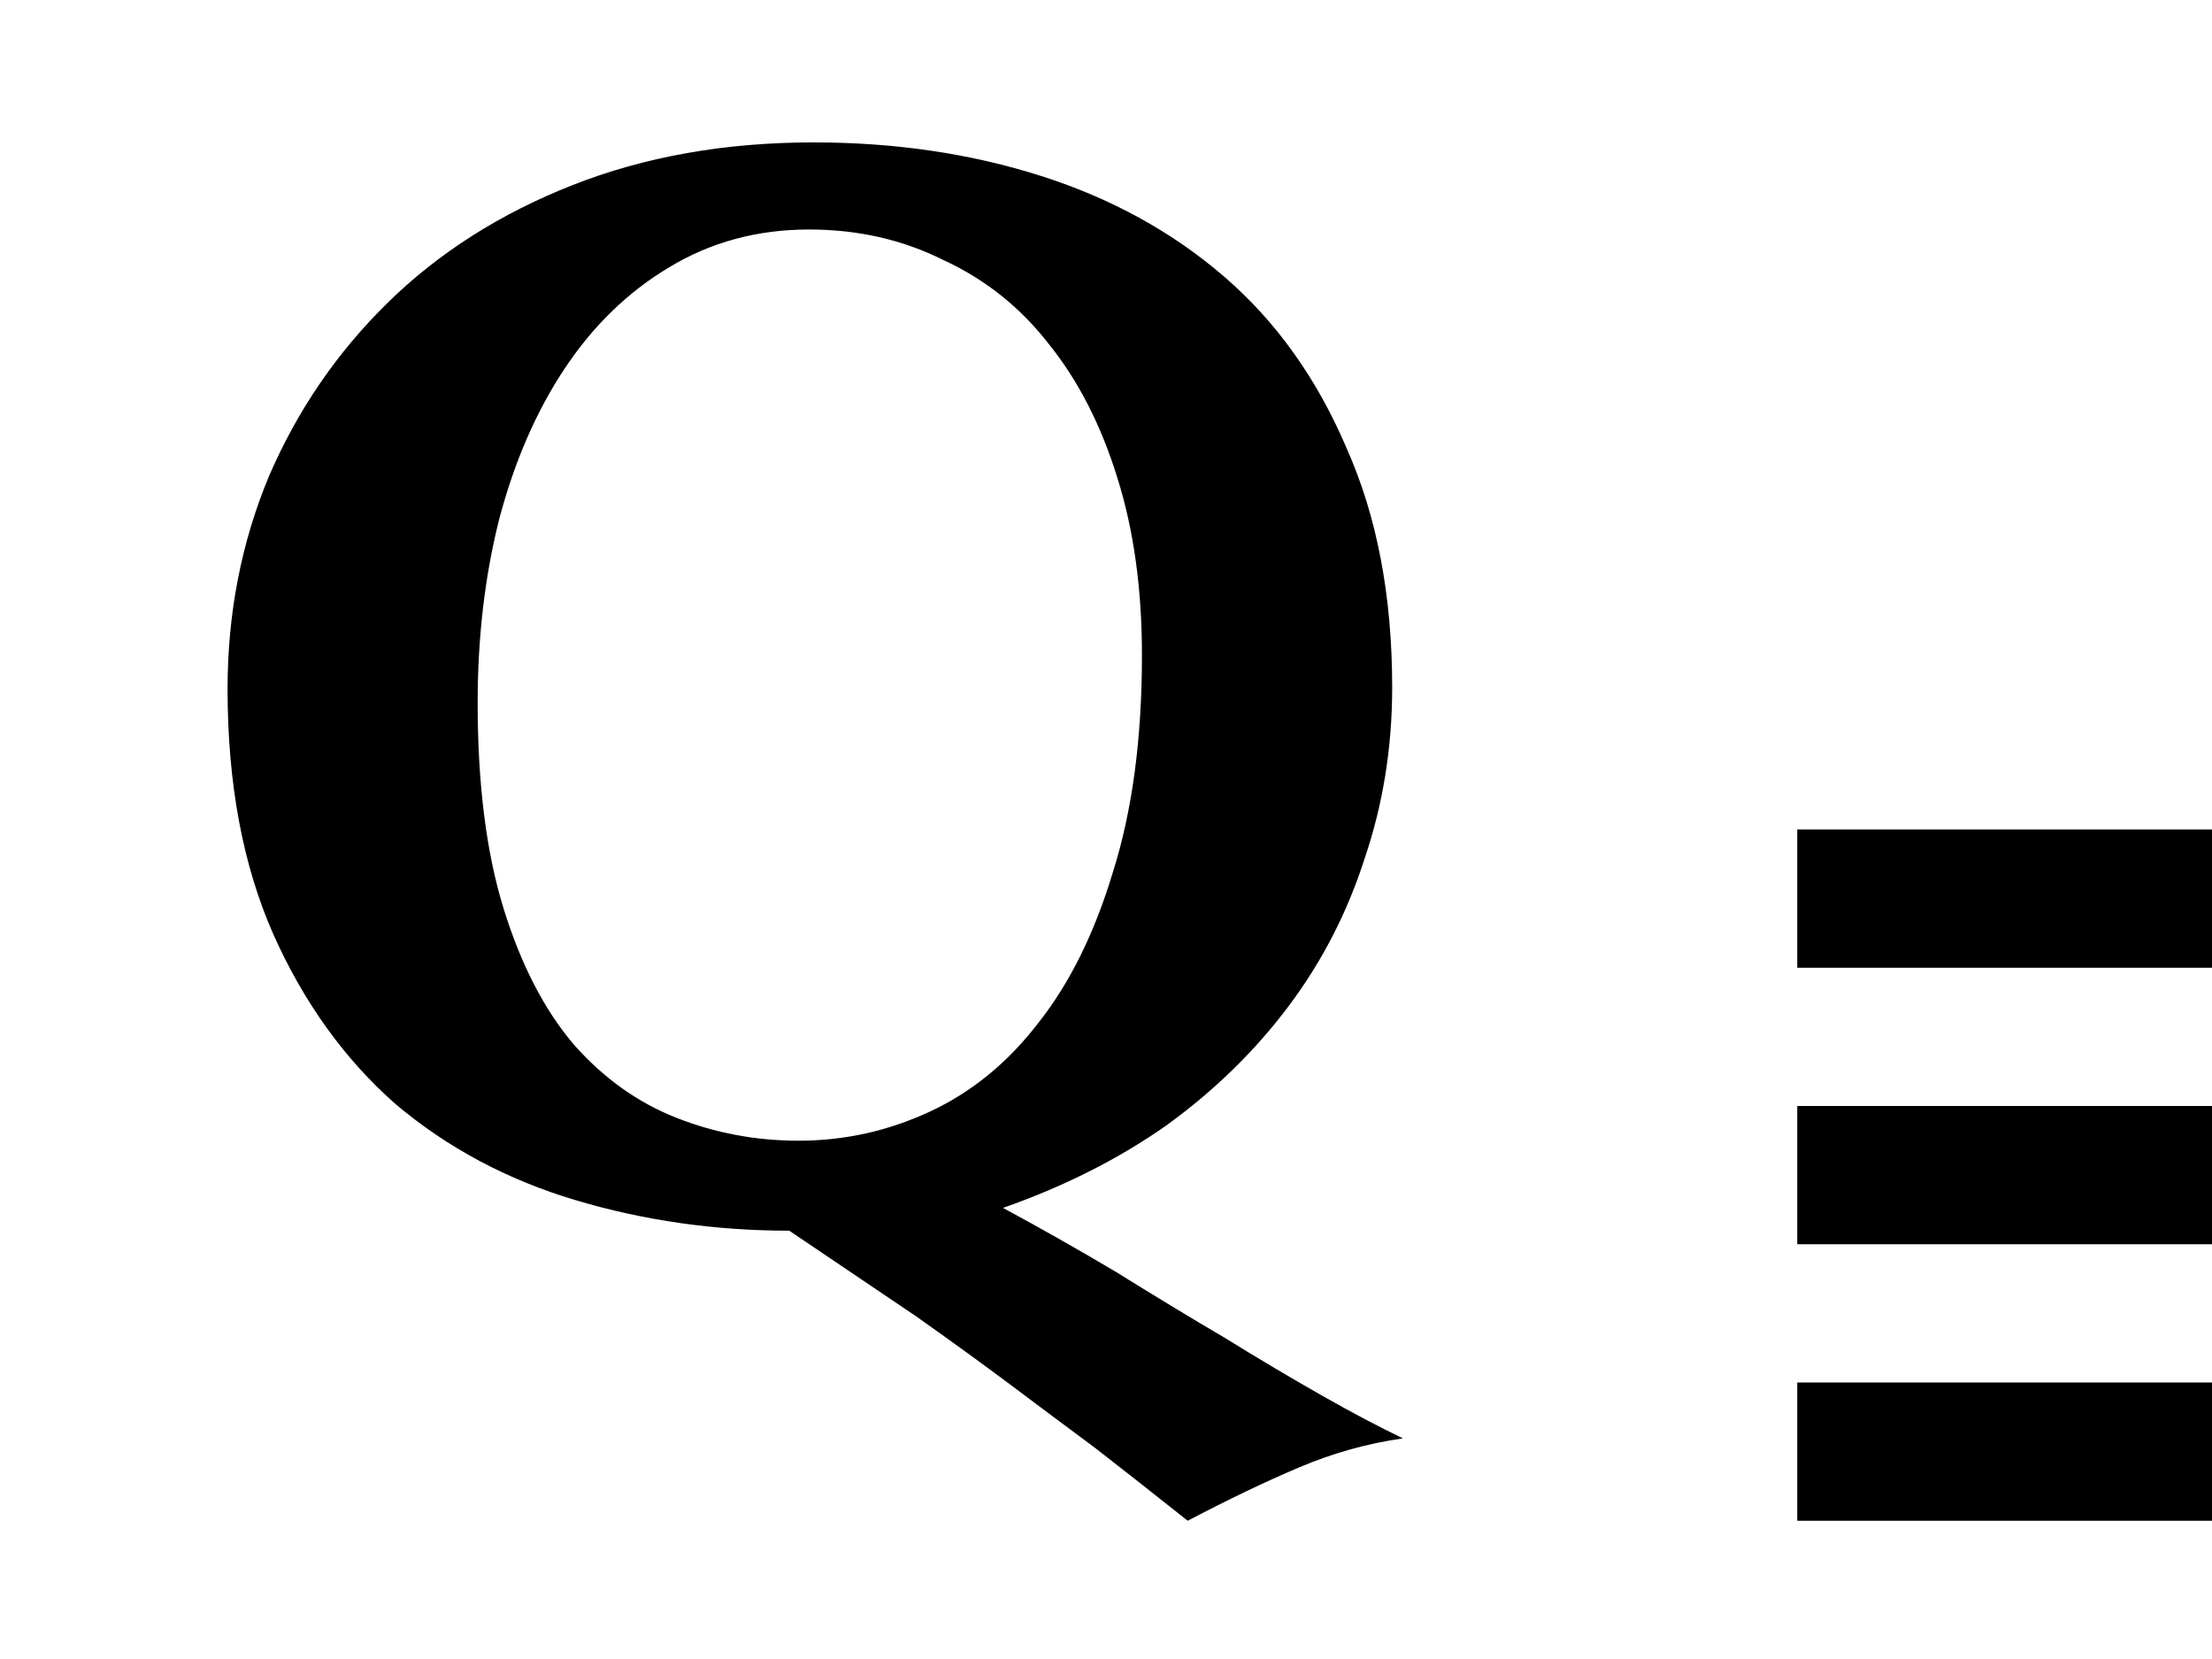
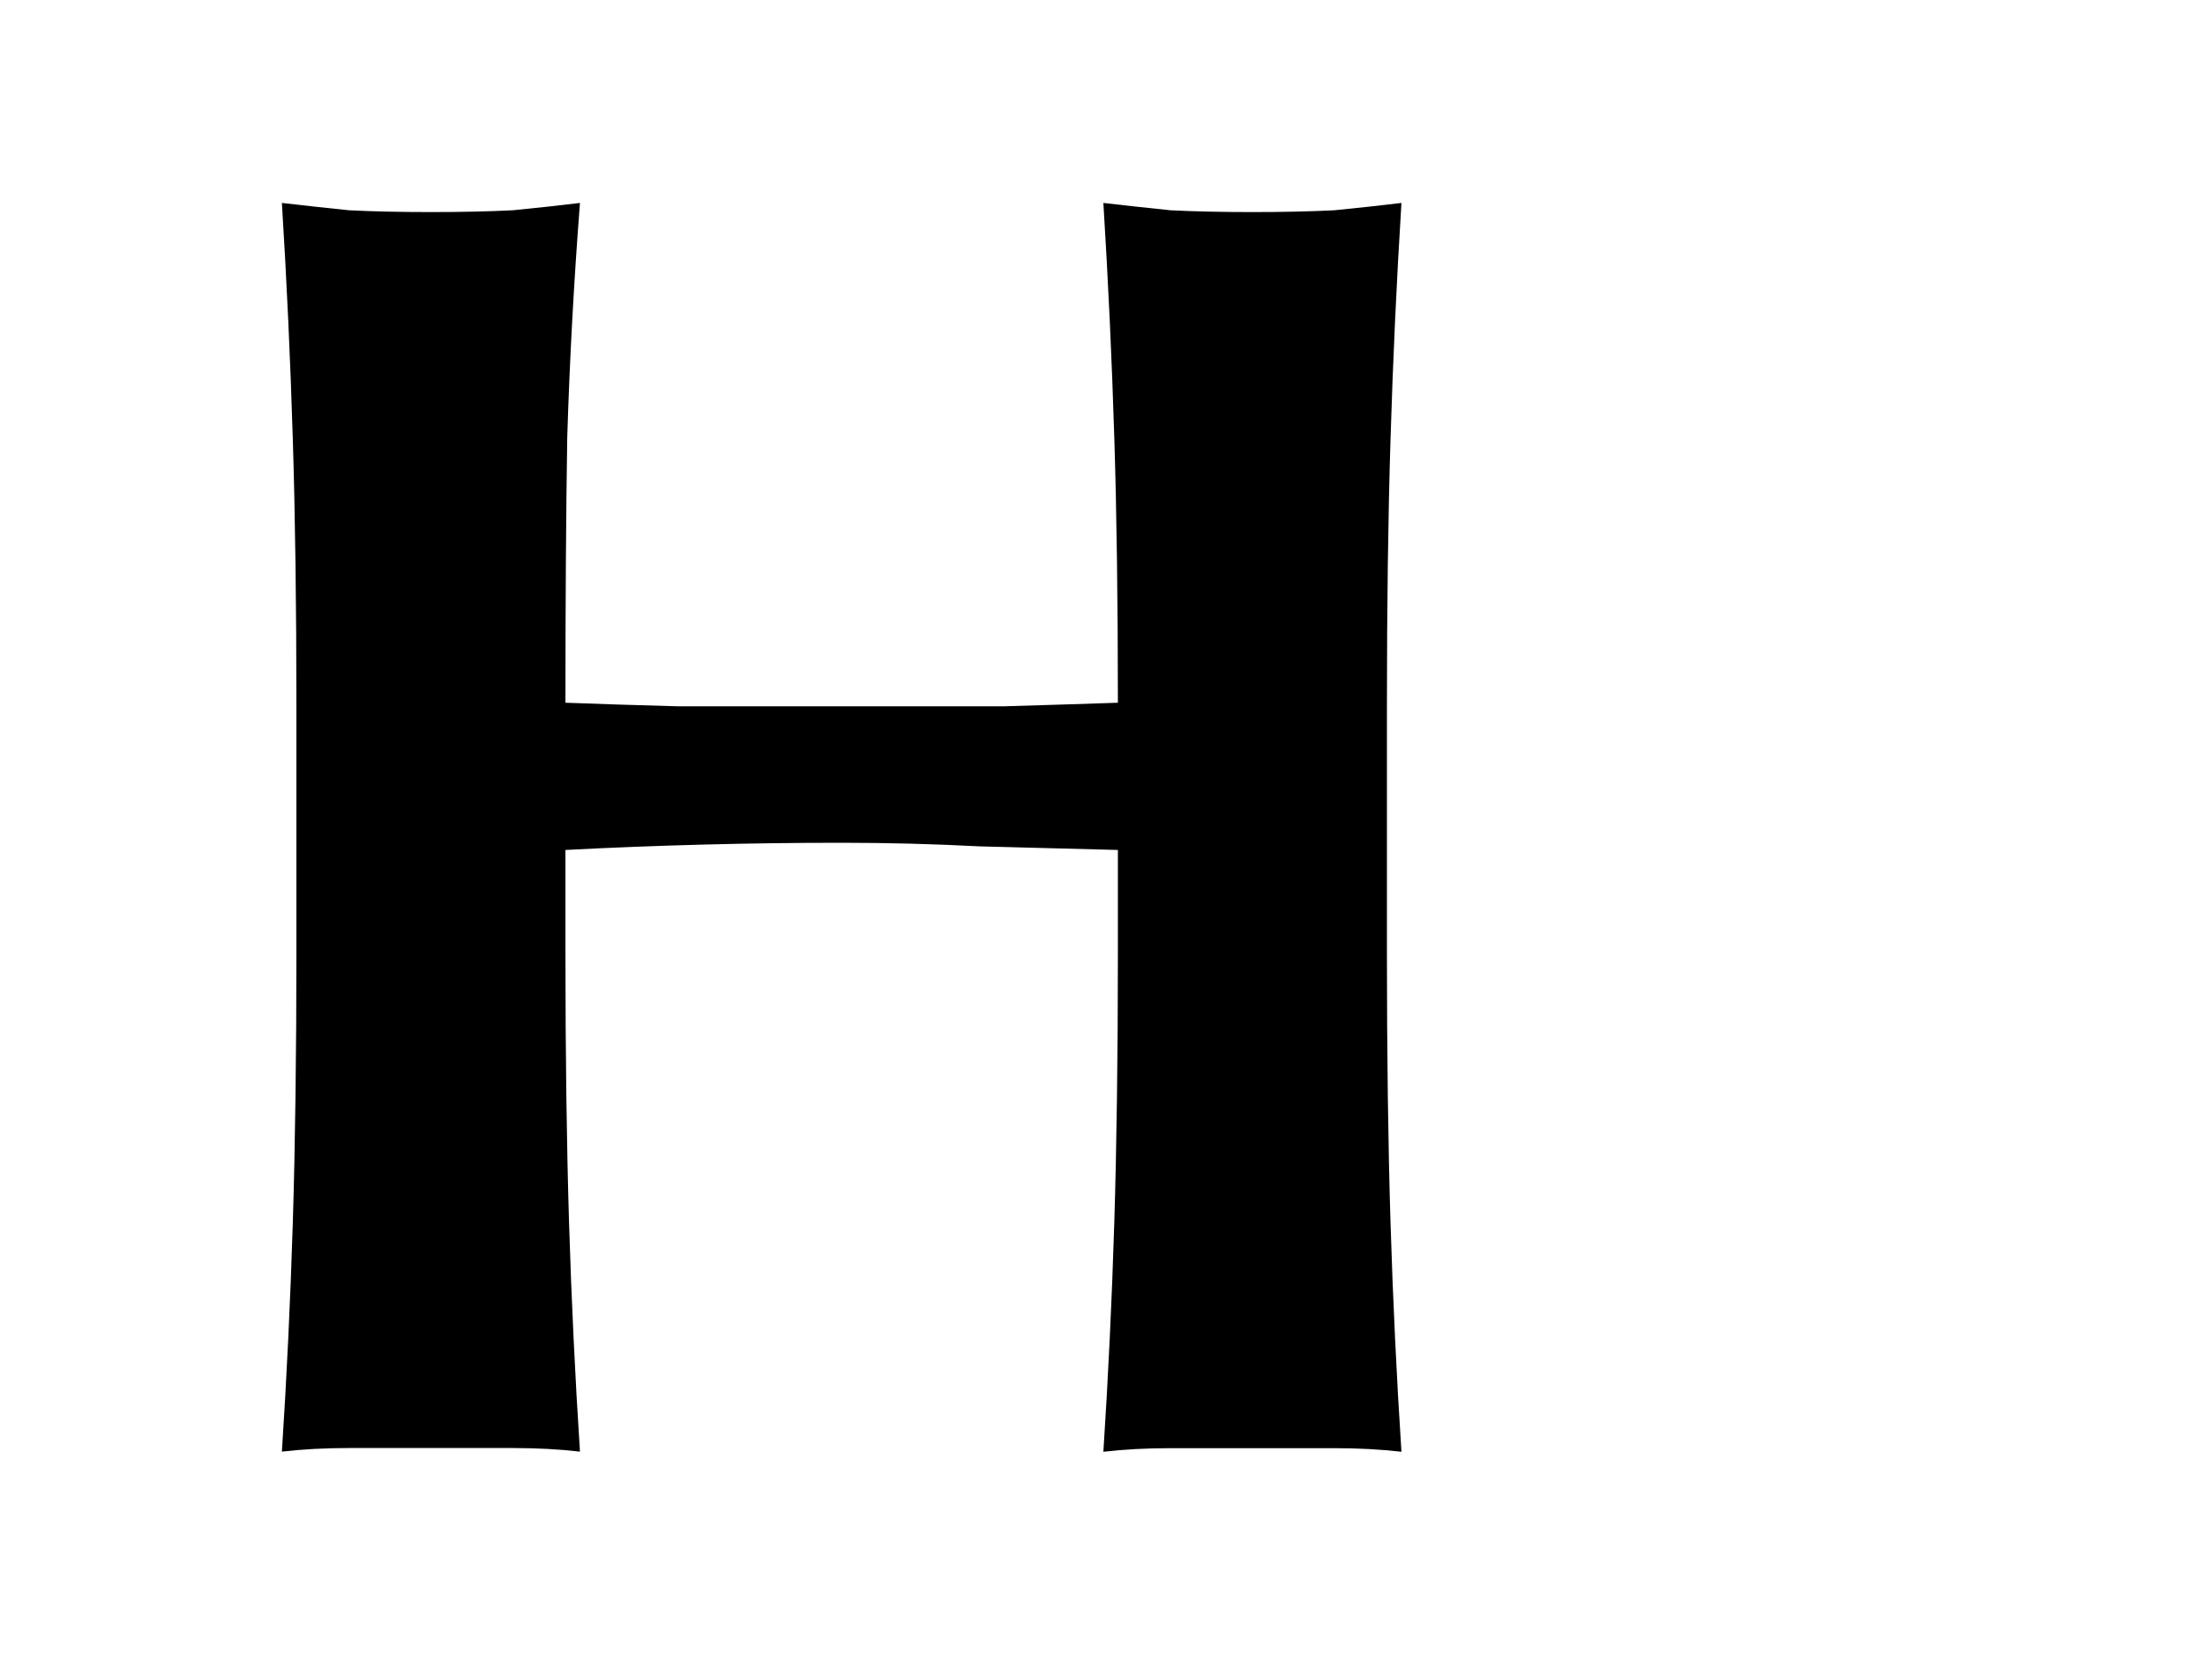
<svg xmlns="http://www.w3.org/2000/svg" xmlns:xlink="http://www.w3.org/1999/xlink" width="16" height="12" id="svg2" version="1.1">
  <defs id="defs4">
    <linearGradient id="linearGradient4389">
      <stop style="stop-color:#c8c8c8;stop-opacity:1;" offset="0" id="stop4391" />
      <stop style="stop-color:#323232;stop-opacity:1;" offset="1" id="stop4393" />
    </linearGradient>
    <linearGradient id="linearGradient4107">
      <stop style="stop-color:#000000;stop-opacity:1;" offset="0" id="stop4109" />
      <stop style="stop-color:#c8c8c8;stop-opacity:1;" offset="1" id="stop4111" />
    </linearGradient>
    <radialGradient xlink:href="#linearGradient4389" id="radialGradient4395" cx="7" cy="4.5" fx="7" fy="4.5" r="4.5" gradientUnits="userSpaceOnUse" />
  </defs>
  <g id="layer2" style="display:inline">
-     <path d="m 8.26,4.74 q 0,-0.718 -0.177,-1.281 Q 7.906,2.885 7.586,2.488 7.277,2.09 6.824,1.881 q -0.442,-0.221 -0.972,-0.221 -0.563,0 -1.016,0.276 -0.442,0.265 -0.751,0.729 -0.309,0.464 -0.475,1.093 -0.155,0.618 -0.155,1.325 0,0.883 0.188,1.49 0.188,0.607 0.508,0.983 Q 4.473,7.92 4.892,8.085 5.312,8.251 5.776,8.251 q 0.497,0 0.949,-0.21 Q 7.178,7.831 7.509,7.401 7.851,6.97 8.05,6.308 8.26,5.645 8.26,4.74 Z M 5.886,1.03 q 0.883,0 1.645,0.243 0.762,0.243 1.325,0.729 0.563,0.486 0.883,1.237 0.331,0.74 0.331,1.733 0,0.651 -0.199,1.237 Q 9.684,6.794 9.32,7.279 8.955,7.765 8.436,8.141 7.917,8.505 7.255,8.737 7.664,8.958 8.072,9.2 q 0.408,0.254 0.784,0.475 0.375,0.232 0.707,0.42 0.331,0.188 0.585,0.309 -0.386,0.055 -0.751,0.21 Q 9.033,10.768 8.591,11 8.216,10.702 7.917,10.47 7.619,10.249 7.31,10.017 7.001,9.786 6.626,9.521 6.25,9.267 5.709,8.902 q -0.806,0 -1.546,-0.221 Q 3.424,8.461 2.861,7.986 2.309,7.5 1.978,6.76 1.646,6.01 1.646,4.983 q 0,-0.817 0.298,-1.535 0.309,-0.718 0.861,-1.259 0.552,-0.541 1.336,-0.85 0.784,-0.309 1.744,-0.309 z" id="text1" style="font-weight:bold;font-size:11.04px;line-height:1.25;font-family:Optima;-inkscape-font-specification:'Optima, Bold';font-variant-ligatures:none;text-align:center;text-anchor:middle" aria-label="Q" />
    <text xml:space="preserve" style="font-weight:bold;font-size:11.04px;line-height:1.25;font-family:Optima;-inkscape-font-specification:'Optima, Bold';font-variant-ligatures:none;text-align:center;text-anchor:middle;display:inline;stroke-width:1" x="4.399" y="24.675" id="text1-8">
      <tspan id="tspan1-0" x="4.399" y="24.675" style="stroke-width:1">C</tspan>
    </text>
    <text xml:space="preserve" style="font-weight:bold;font-size:11.04px;line-height:1.25;font-family:Optima;-inkscape-font-specification:'Optima, Bold';font-variant-ligatures:none;text-align:center;text-anchor:middle;display:inline;stroke-width:1" x="14.493" y="24.925" id="text1-8-6">
-       <tspan id="tspan1-0-0" x="14.493" y="24.925" style="stroke-width:1">Q</tspan>
+       <tspan id="tspan1-0-0" x="14.493" y="24.925" style="stroke-width:1">H</tspan>
    </text>
+     <path d="M 8.086,6.148 Q 7.587,6.135 7.087,6.122 6.588,6.096 6.088,6.096 q -0.5,0 -0.999,0.013 -0.5,0.013 -0.999,0.039 v 0.749 q 0,1.091 0.026,1.946 0.026,0.841 0.079,1.657 -0.224,-0.026 -0.486,-0.026 -0.263,0 -0.592,0 -0.329,0 -0.592,0 -0.263,0 -0.486,0.026 0.053,-0.815 0.079,-1.657 0.026,-0.855 0.026,-1.946 V 5.11 q 0,-1.091 -0.026,-1.933 -0.026,-0.855 -0.079,-1.709 0.224,0.026 0.486,0.053 0.263,0.013 0.592,0.013 0.329,0 0.592,-0.013 0.263,-0.026 0.486,-0.053 -0.066,0.855 -0.092,1.696 -0.013,0.828 -0.013,1.919 0.342,0.013 0.815,0.026 0.486,0 1.196,0 0.71,0 1.157,0 0.447,-0.013 0.828,-0.026 0,-1.091 -0.026,-1.919 -0.026,-0.841 -0.079,-1.696 0.224,0.026 0.486,0.053 0.263,0.013 0.592,0.013 0.329,0 0.592,-0.013 0.263,-0.026 0.486,-0.053 -0.053,0.855 -0.079,1.709 -0.026,0.841 -0.026,1.933 v 1.788 q 0,1.091 0.026,1.946 0.026,0.841 0.079,1.657 -0.224,-0.026 -0.486,-0.026 -0.263,0 -0.592,0 -0.329,0 -0.592,0 -0.263,0 -0.486,0.026 0.053,-0.815 0.079,-1.657 0.026,-0.855 0.026,-1.946 V 6.148 Z" id="text1-8-6-0" style="font-weight:bold;font-size:13.147px;line-height:1.25;font-family:Optima;-inkscape-font-specification:'Optima, Bold';font-variant-ligatures:none;text-align:center;text-anchor:middle;stroke-width:1" aria-label="H" />
  </g>
-   <g id="layer3" style="display:inline">
+   <g id="layer3" style="display:none">
    <g id="g1" transform="translate(0.2703689,0.07627521)">
      <path style="display:inline;fill:none;stroke:#000000;stroke-width:1px;stroke-linecap:butt;stroke-linejoin:miter;stroke-opacity:1" d="m 13,8.5 h 3" id="path3862-0" transform="translate(-0.2703689,-0.07627165)" />
      <path style="display:inline;fill:none;stroke:#000000;stroke-width:1px;stroke-linecap:butt;stroke-linejoin:miter;stroke-opacity:1" d="m 13,10.5 h 3" id="path3864-2" transform="translate(-0.2703689,-0.07627165)" />
      <path id="path3000" d="m 13,6.5 h 3" style="display:inline;fill:none;stroke:#000000;stroke-width:1px;stroke-linecap:butt;stroke-linejoin:miter;stroke-opacity:1" transform="translate(-0.2703689,-0.07627165)" />
    </g>
  </g>
</svg>
